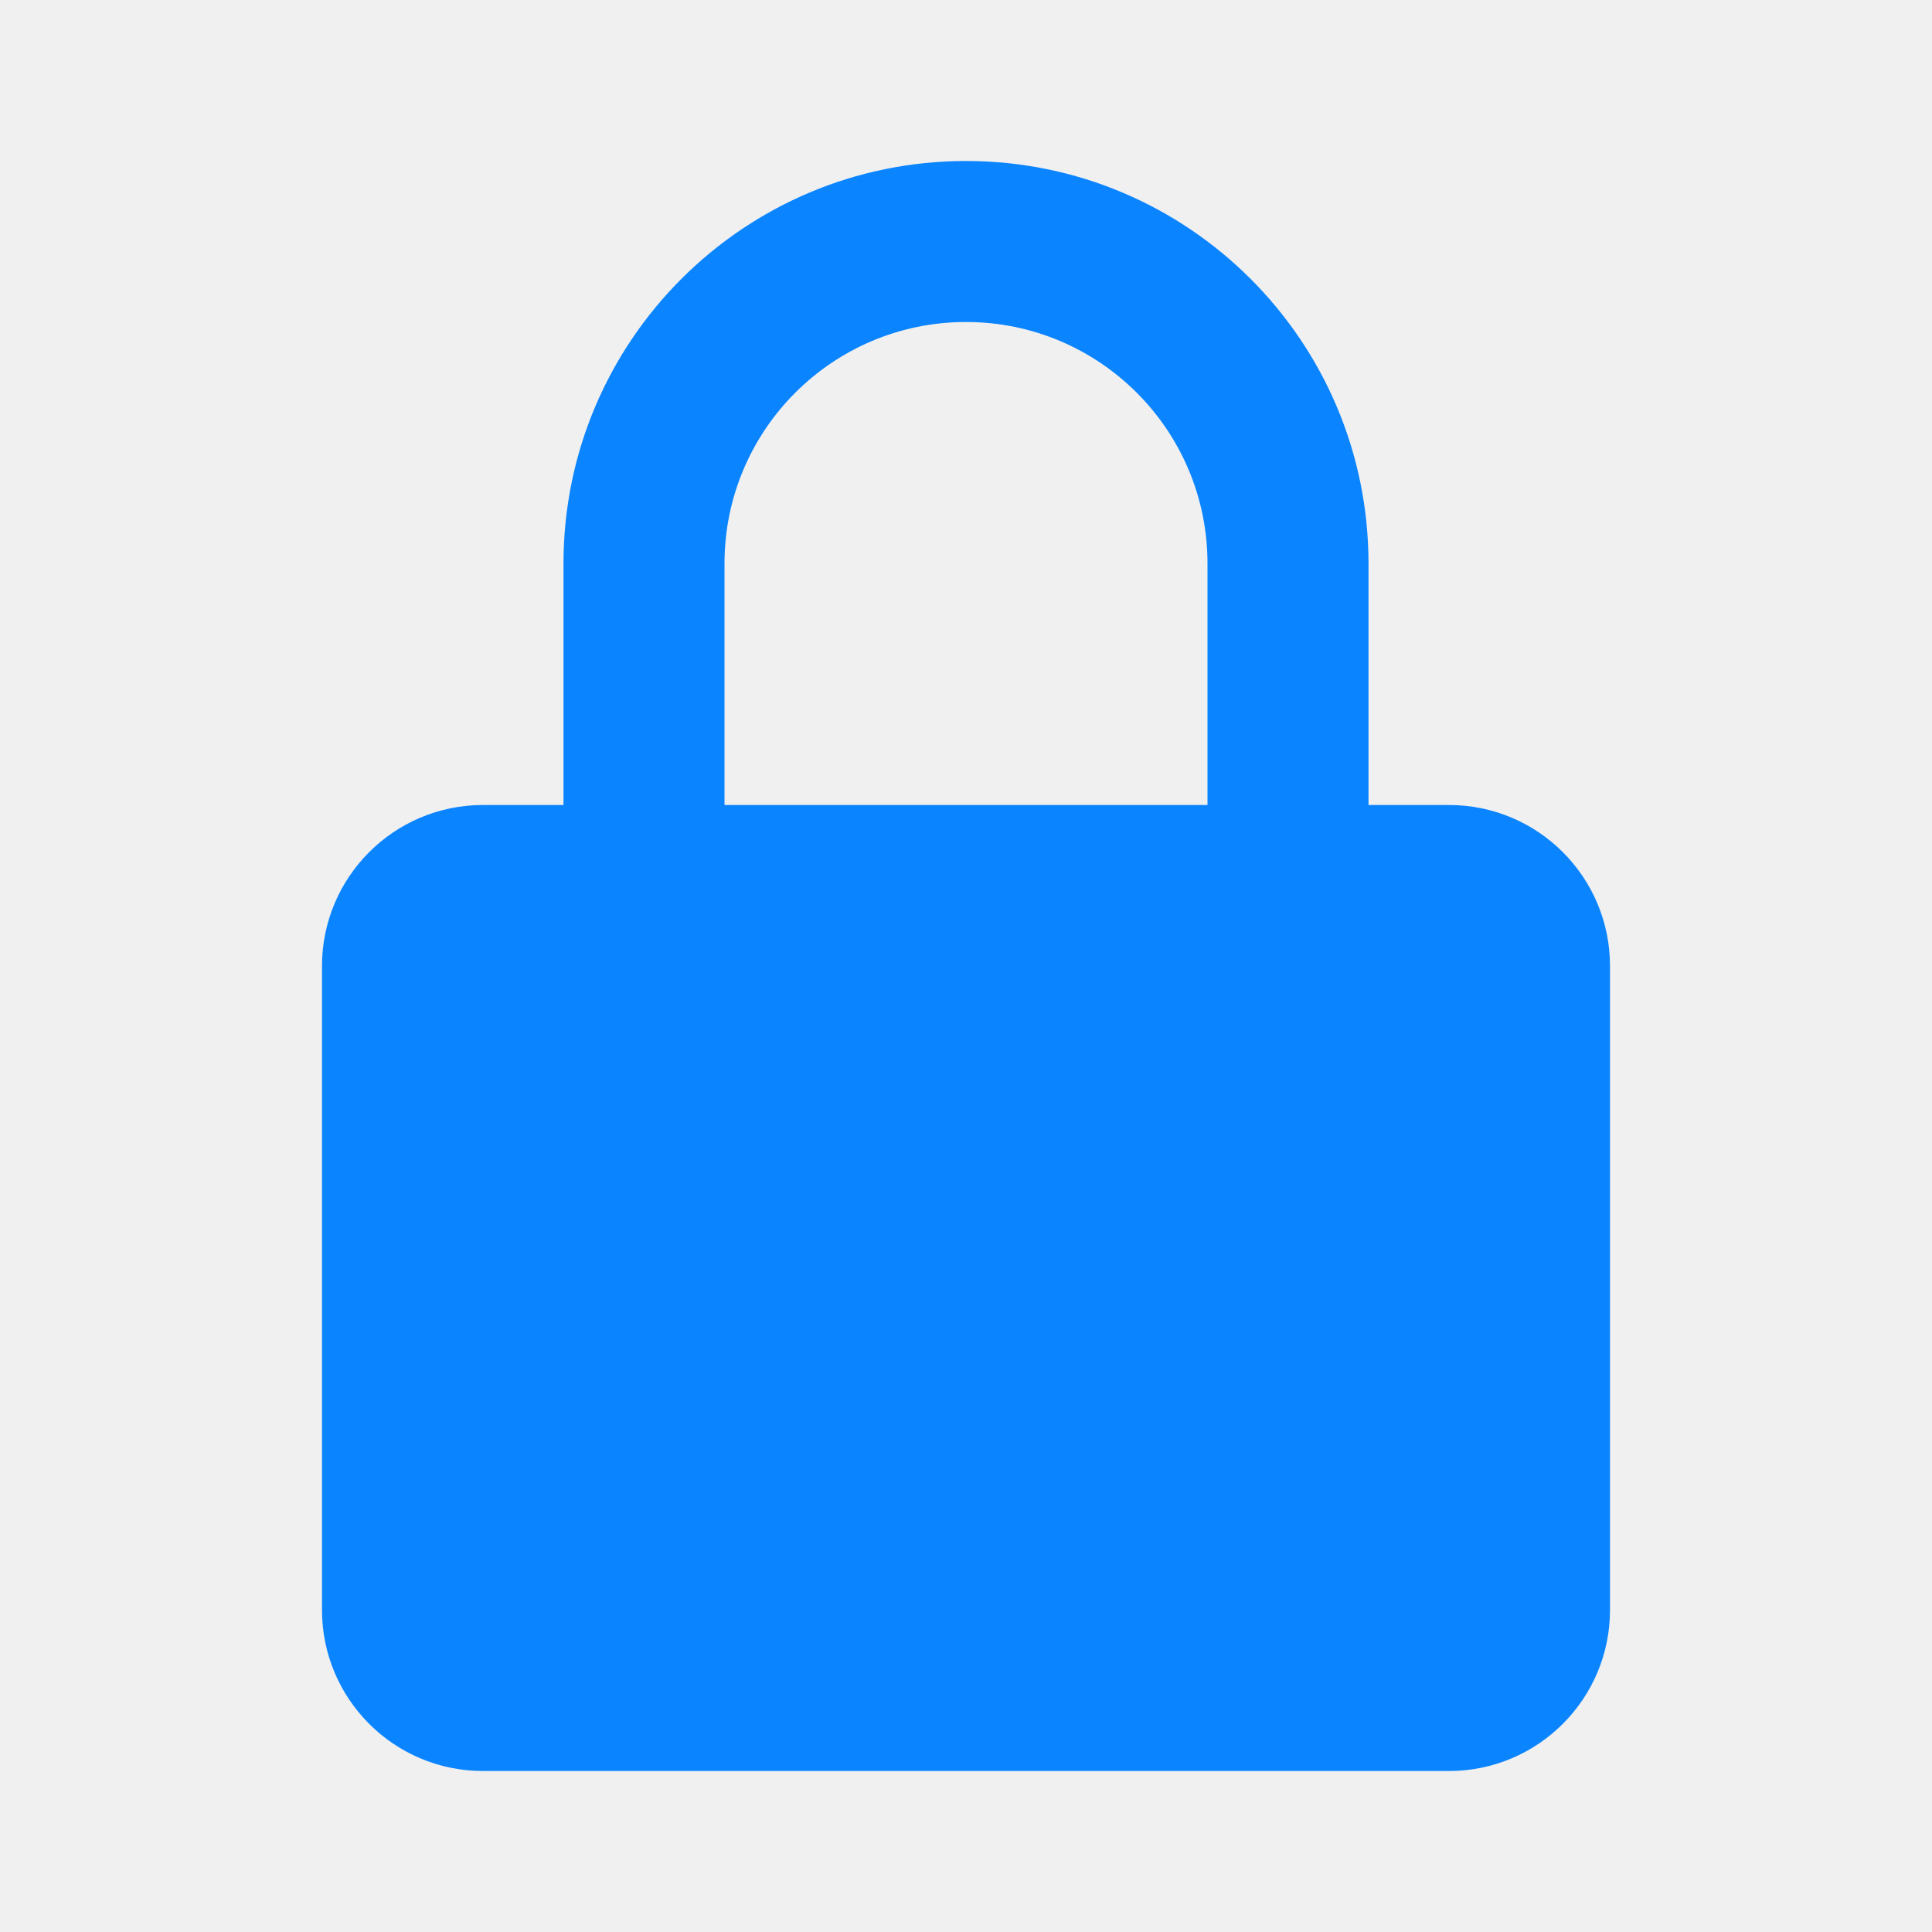
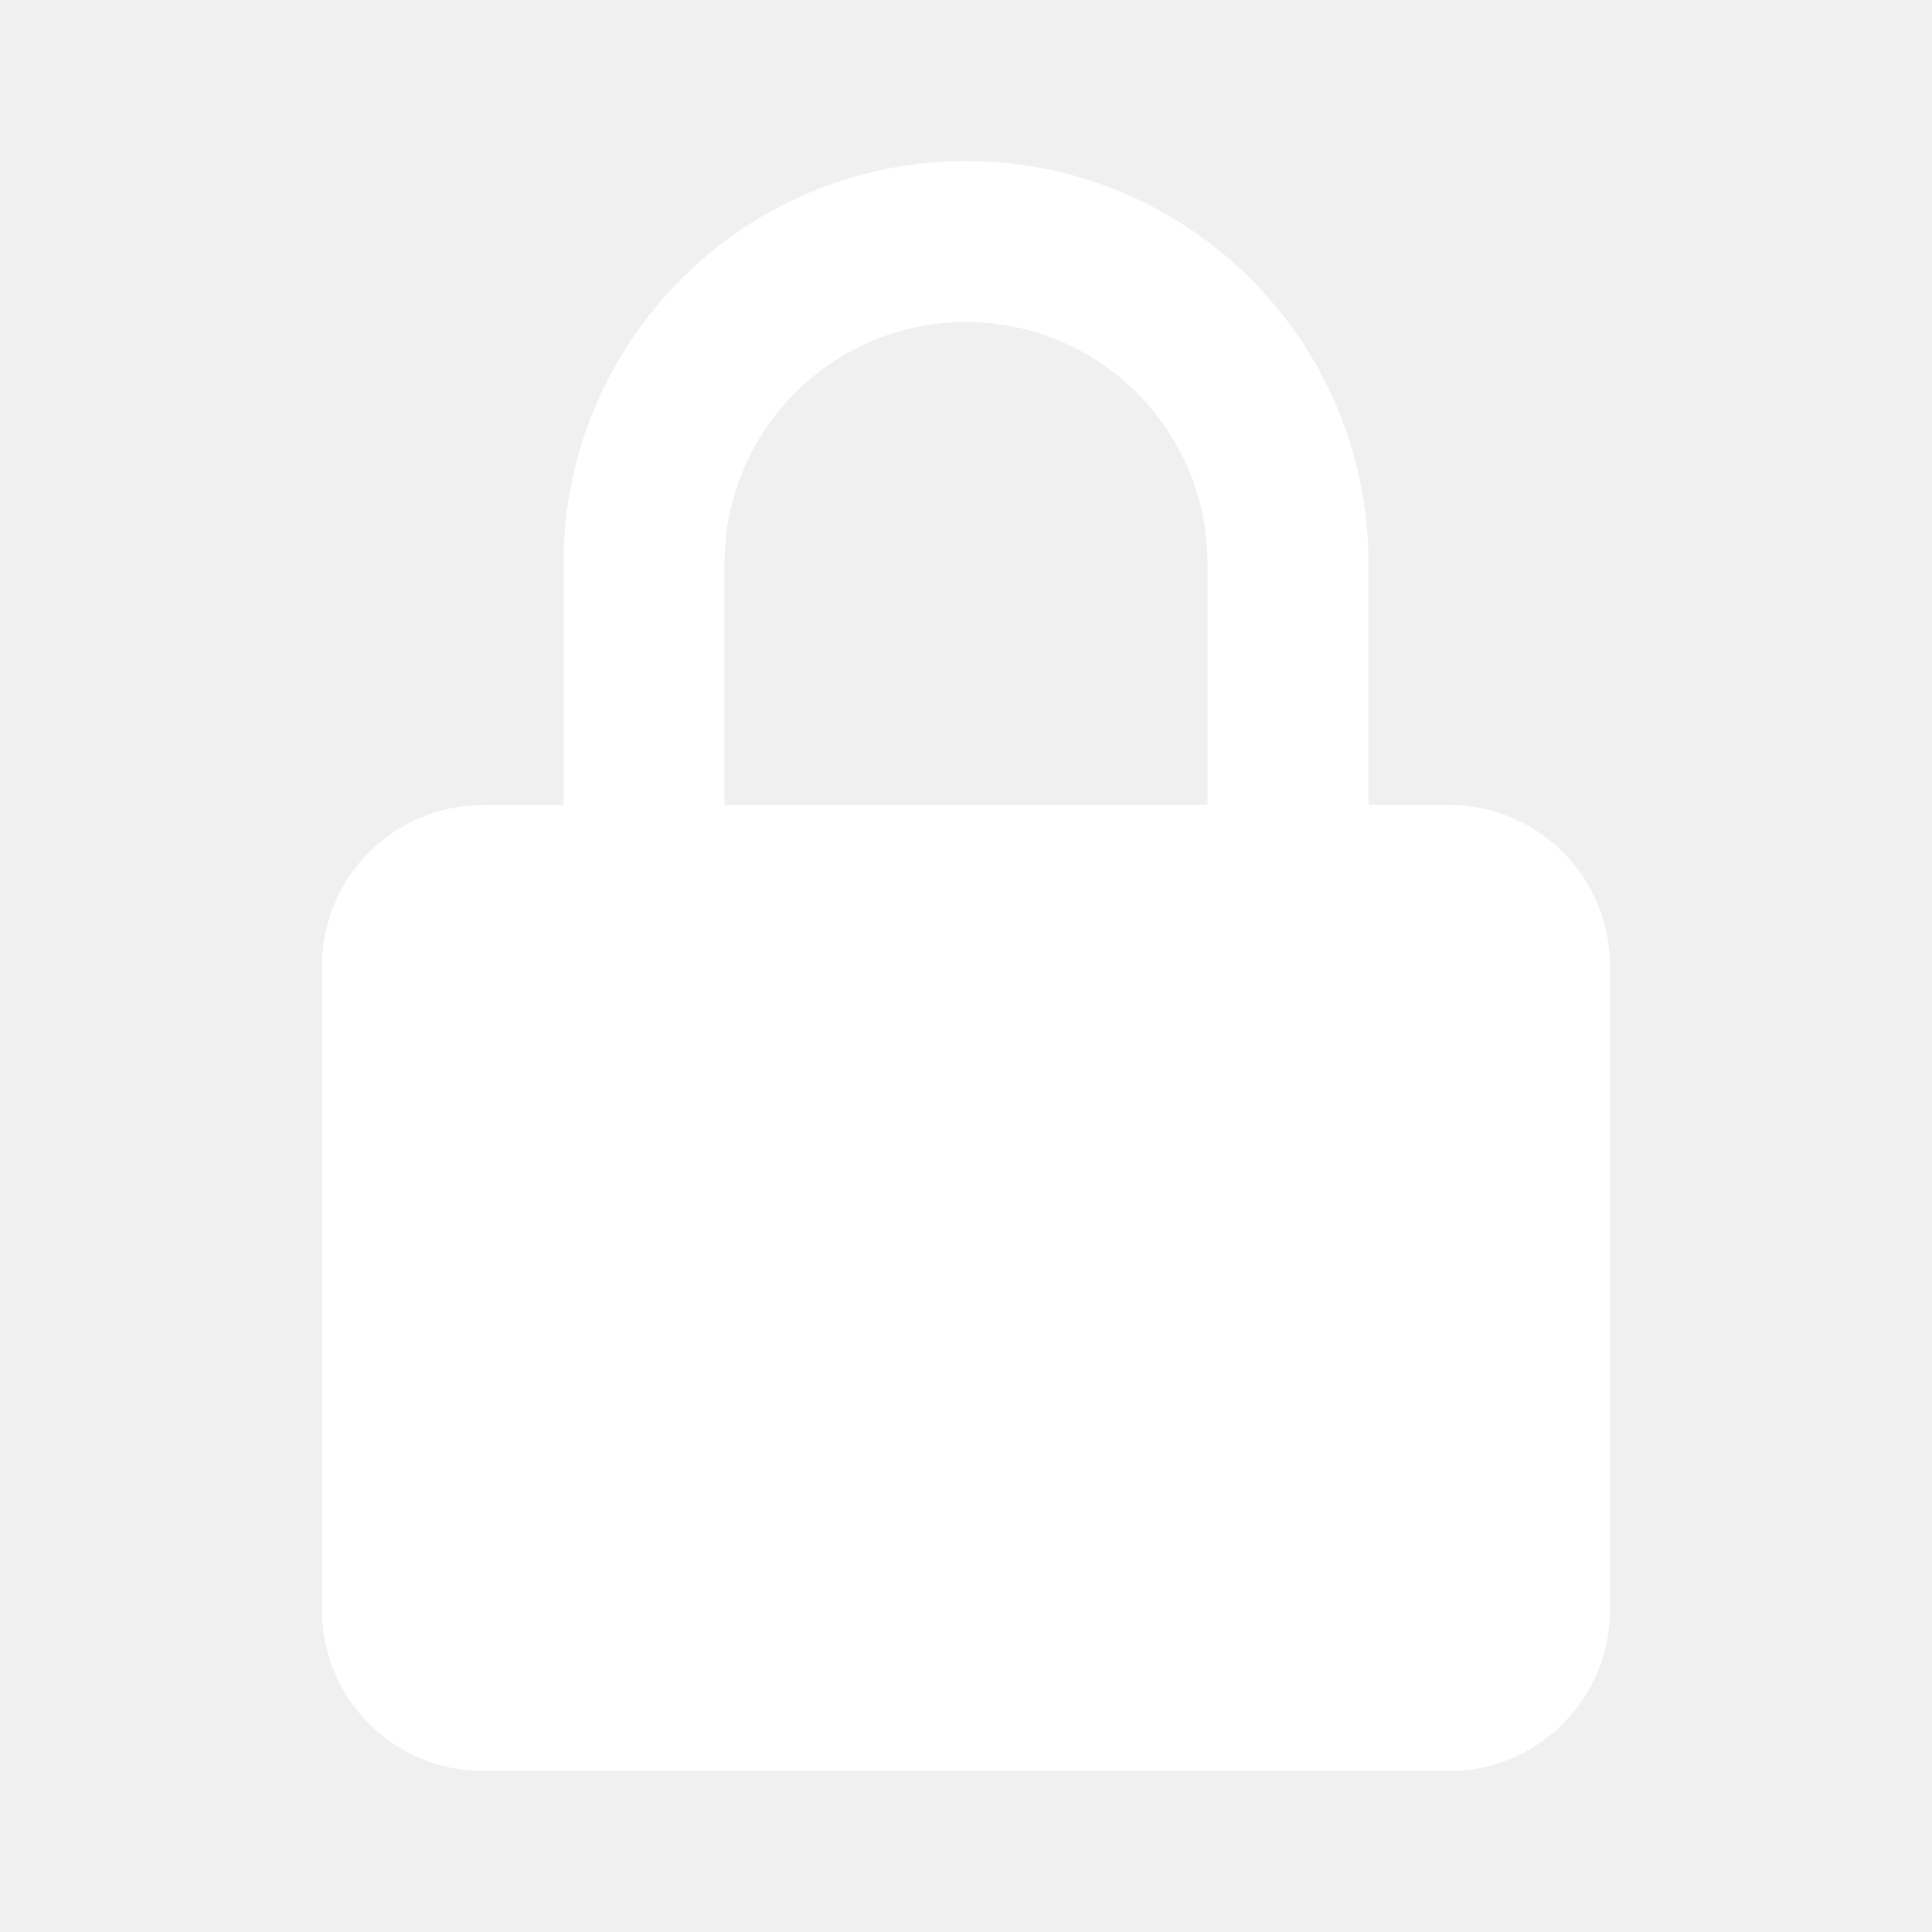
<svg xmlns="http://www.w3.org/2000/svg" width="20" height="20" viewBox="0 0 24 24" fill="none">
-   <path fill-rule="evenodd" clip-rule="evenodd" d="M9 7a3 3 0 1 1 6 0v3H9V7zm-2 3V7a5 5 0 1 1 10 0v3h1a2 2 0 0 1 2 2v8a2 2 0 0 1-2 2H6a2 2 0 0 1-2-2v-8a2 2 0 0 1 2-2h1z" fill="#0A84FF" fill-opacity="1" />
+   <path fill-rule="evenodd" clip-rule="evenodd" d="M9 7a3 3 0 1 1 6 0v3H9V7zm-2 3V7a5 5 0 1 1 10 0v3h1a2 2 0 0 1 2 2v8a2 2 0 0 1-2 2H6a2 2 0 0 1-2-2v-8a2 2 0 0 1 2-2h1z" fill="#FFFFFF" fill-opacity="1" />
</svg>
